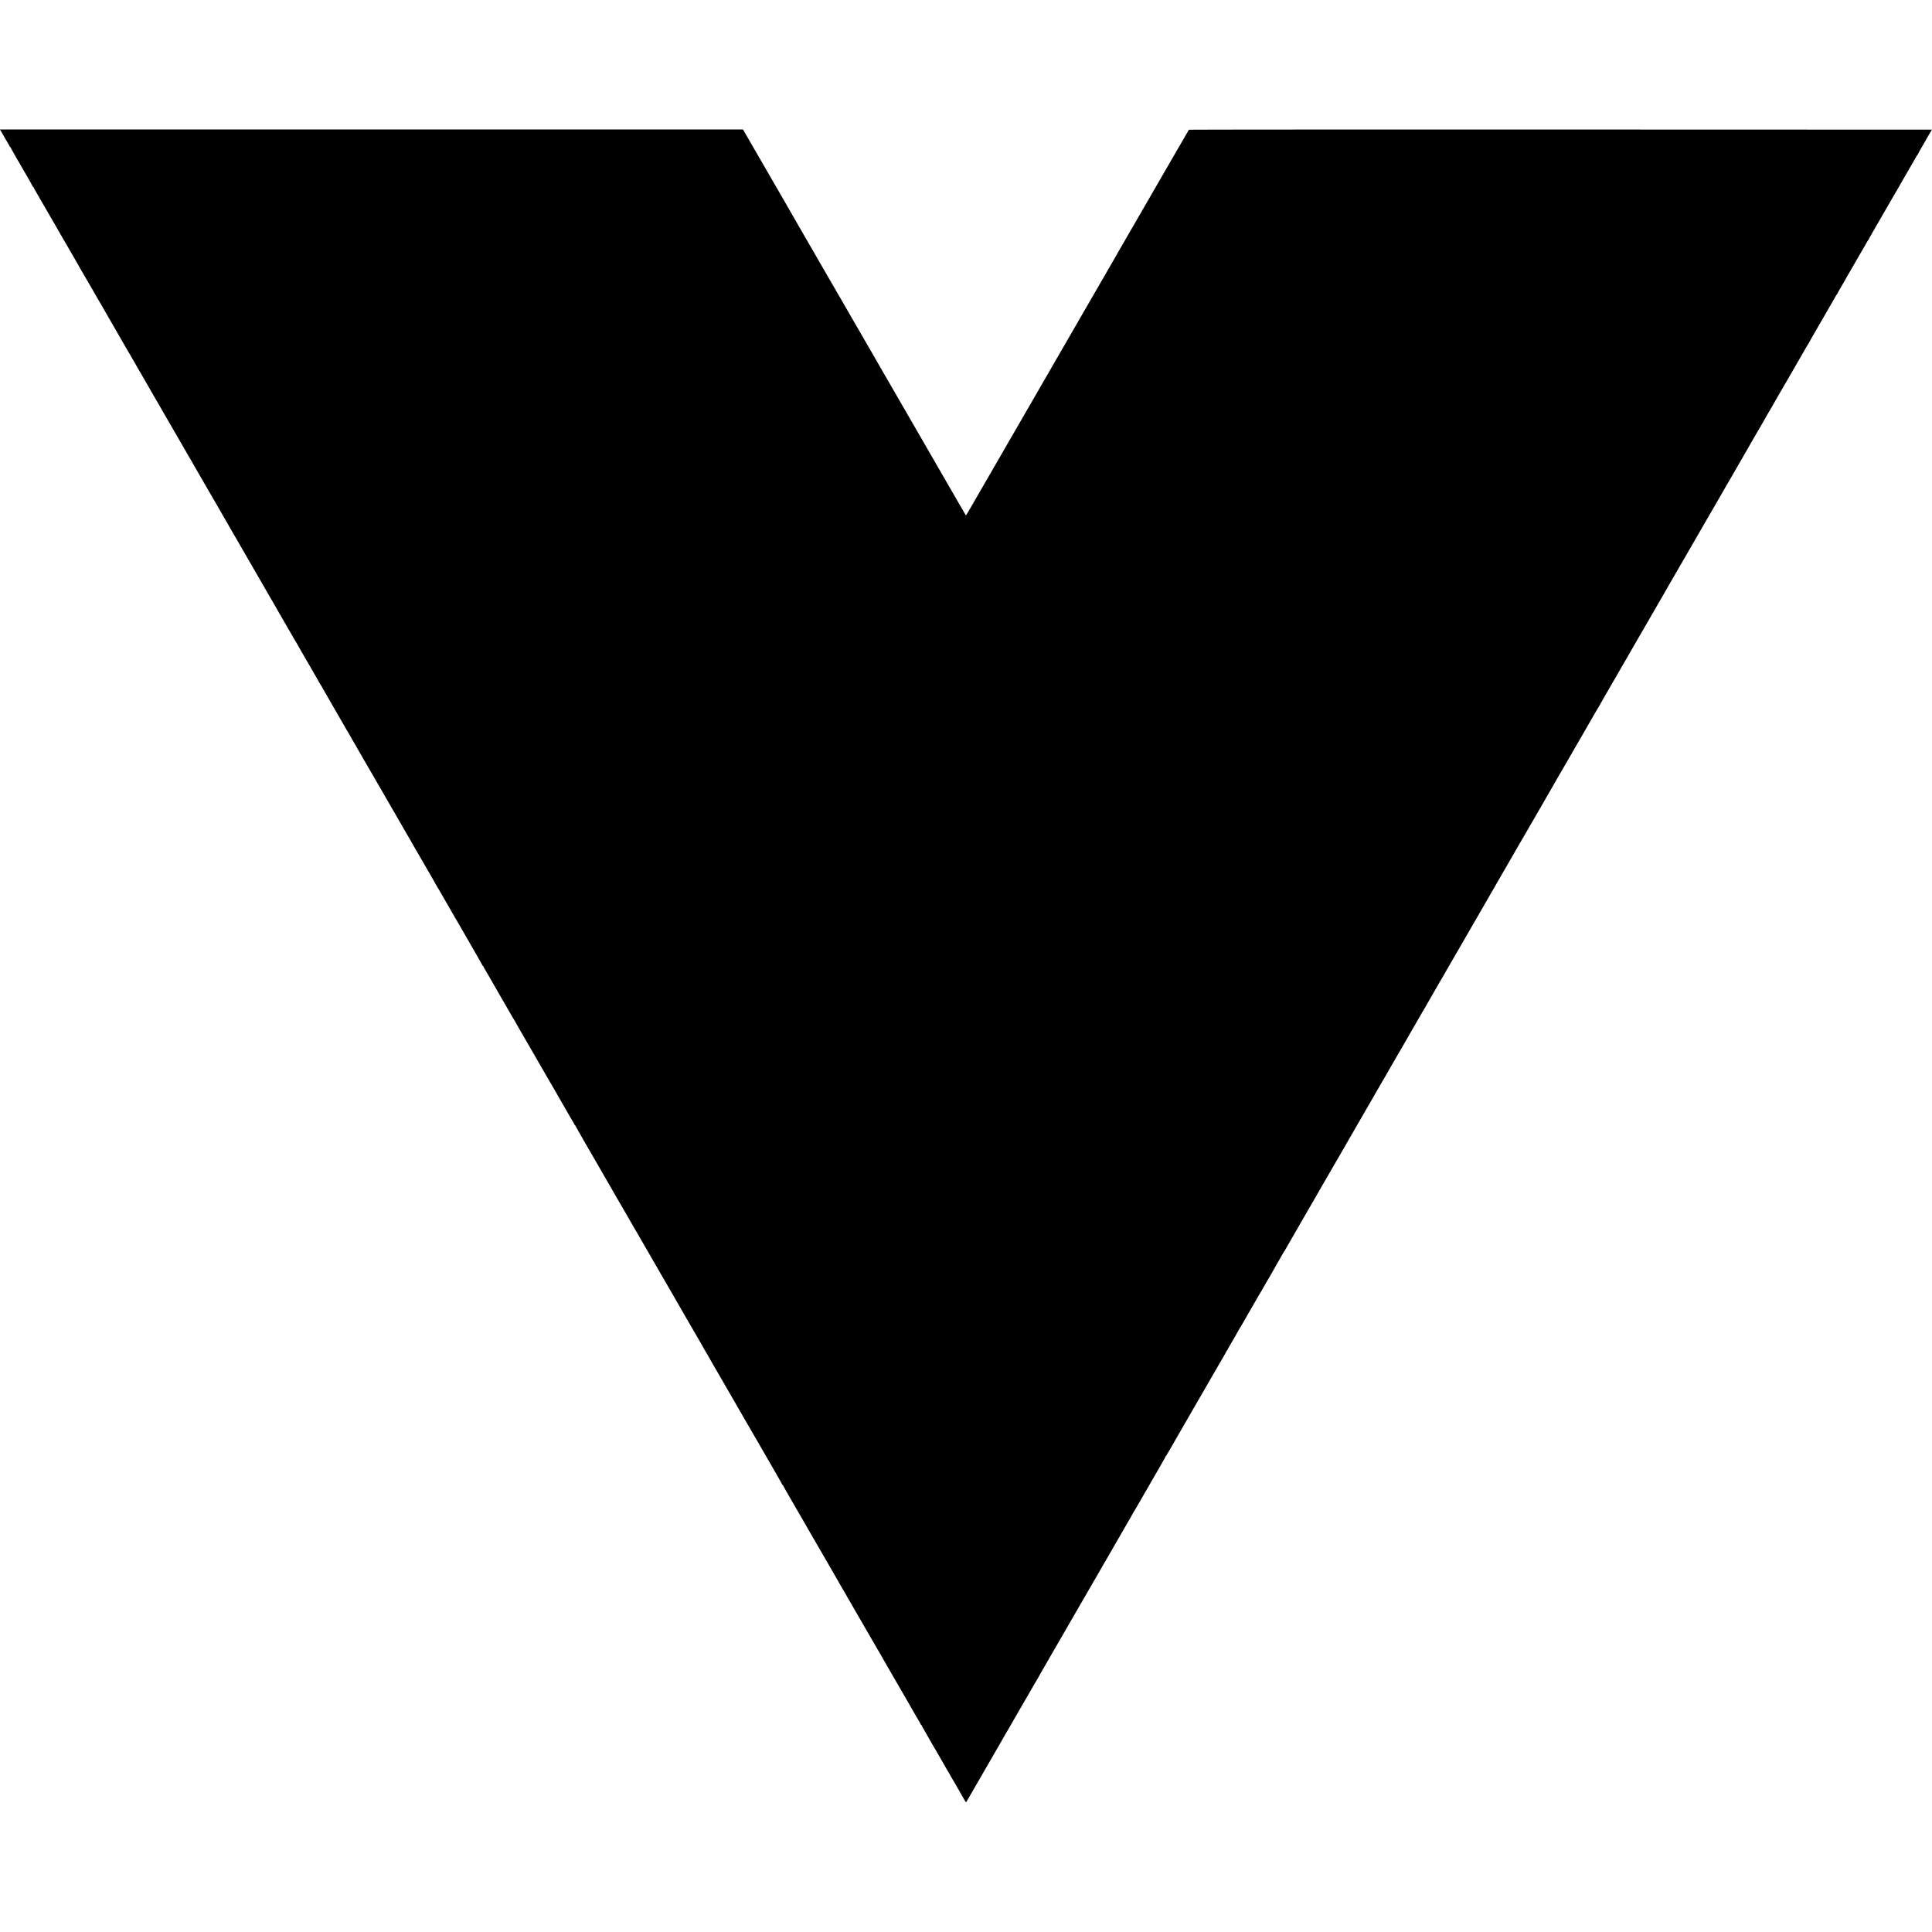
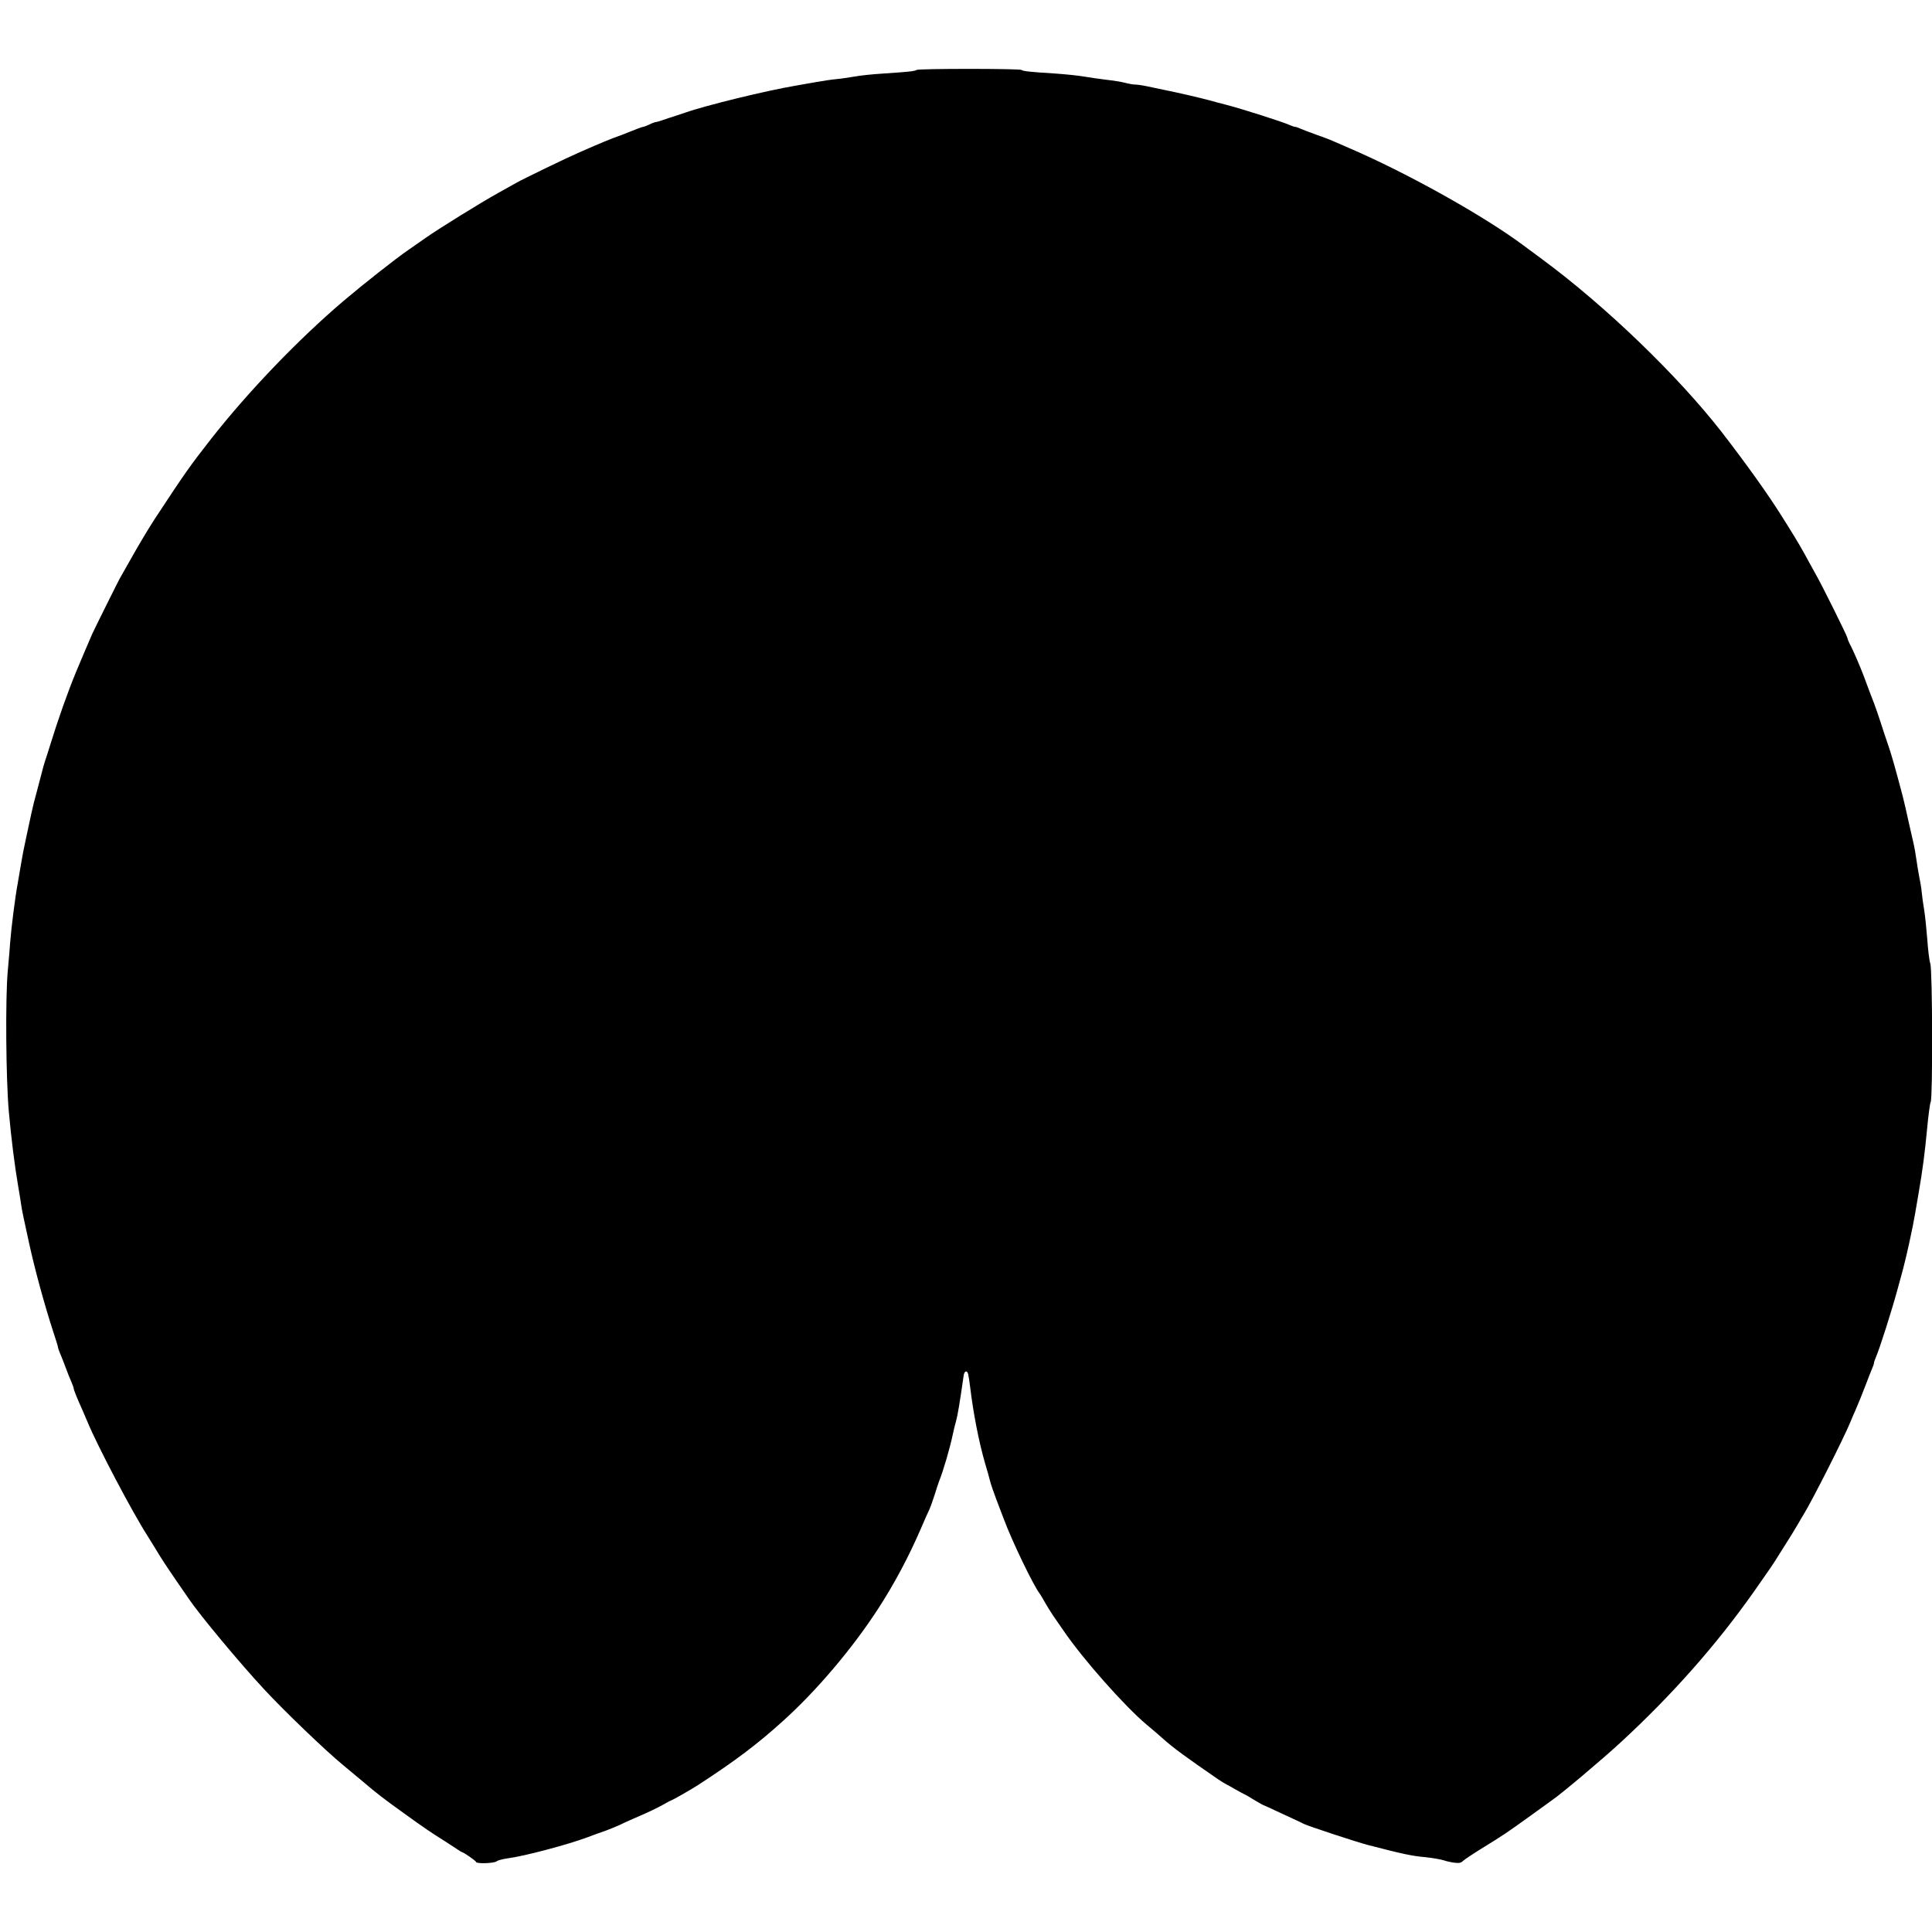
- <svg xmlns="http://www.w3.org/2000/svg" version="1.0" width="16pt" height="16pt" viewBox="0 0 16 16" preserveAspectRatio="xMidYMid meet">
-   <g transform="translate(0,16) scale(0.00032,-0.00032)" fill="#000000" stroke="none">
-     <path d="M18 46618 c45 -75 122 -207 122 -211 0 -2 25 -45 55 -95 30 -50 55 -96 55 -102 0 -5 5 -10 10 -10 6 0 10 -4 10 -9 0 -5 73 -135 161 -288 89 -153 173 -298 187 -323 14 -25 32 -57 41 -72 88 -149 187 -324 189 -335 2 -7 8 -13 13 -13 5 0 9 -4 9 -10 0 -5 46 -89 103 -187 175 -302 490 -846 507 -876 8 -16 20 -36 25 -45 28 -46 290 -498 339 -585 13 -23 74 -129 136 -236 61 -107 123 -215 137 -240 14 -25 29 -50 33 -56 5 -5 23 -37 40 -70 18 -33 38 -67 44 -75 11 -16 21 -33 63 -109 14 -25 29 -50 33 -56 4 -5 21 -35 38 -65 55 -100 261 -455 269 -465 4 -5 14 -21 20 -35 15 -29 41 -75 103 -180 24 -41 52 -88 60 -105 9 -16 57 -100 107 -185 112 -193 362 -626 380 -660 8 -14 23 -38 33 -55 11 -16 23 -37 27 -45 4 -8 26 -46 48 -85 23 -38 53 -90 67 -115 46 -81 64 -113 178 -310 62 -107 121 -210 132 -227 37 -67 56 -99 85 -148 16 -27 32 -57 36 -65 4 -8 15 -27 25 -42 9 -15 53 -89 96 -165 44 -76 177 -307 296 -513 120 -206 268 -463 330 -570 131 -227 117 -203 200 -348 36 -62 73 -125 82 -140 10 -15 21 -34 25 -42 4 -8 20 -37 36 -65 17 -27 38 -65 48 -82 49 -85 64 -111 87 -153 13 -25 28 -49 32 -55 4 -5 78 -134 165 -285 87 -151 166 -288 176 -305 10 -16 26 -43 35 -59 9 -17 125 -217 257 -445 132 -229 253 -441 270 -471 17 -30 45 -79 64 -108 18 -29 33 -54 33 -57 0 -2 20 -37 44 -77 24 -40 123 -212 221 -383 97 -170 190 -330 205 -355 16 -25 39 -65 53 -90 13 -25 81 -144 152 -265 70 -121 137 -238 150 -260 12 -22 37 -65 55 -95 18 -30 43 -73 55 -95 12 -22 48 -85 80 -140 77 -132 163 -280 190 -330 13 -22 71 -123 130 -225 59 -102 116 -199 126 -217 10 -17 29 -50 43 -72 15 -22 26 -43 26 -45 0 -2 27 -50 60 -106 33 -56 60 -103 60 -105 0 -2 55 -98 90 -155 8 -14 182 -316 239 -414 13 -22 45 -79 72 -124 27 -46 49 -86 49 -89 0 -2 14 -24 30 -48 16 -24 30 -46 30 -49 0 -5 74 -135 100 -176 5 -8 24 -42 43 -75 50 -88 58 -101 262 -455 104 -179 199 -345 213 -370 14 -25 28 -49 32 -55 4 -5 17 -26 28 -45 10 -19 62 -109 114 -200 114 -197 133 -230 170 -295 16 -27 33 -57 38 -65 17 -28 96 -165 103 -180 4 -8 16 -28 26 -45 10 -16 77 -131 148 -255 72 -124 181 -313 243 -420 62 -107 121 -209 131 -227 35 -62 323 -560 392 -678 38 -66 83 -145 100 -175 16 -30 33 -59 37 -65 4 -5 17 -27 29 -47 34 -61 56 -100 90 -156 17 -29 31 -55 31 -57 0 -2 17 -32 39 -67 21 -35 134 -229 251 -433 117 -203 235 -407 261 -451 27 -45 49 -85 49 -88 0 -4 8 -19 19 -34 15 -21 200 -341 309 -533 10 -19 33 -58 51 -87 17 -29 31 -54 31 -56 0 -2 25 -44 55 -94 30 -50 55 -95 55 -98 0 -4 6 -15 14 -23 7 -9 27 -41 43 -71 17 -30 170 -297 342 -594 171 -296 311 -542 311 -547 0 -5 5 -9 10 -9 6 0 10 -4 10 -10 0 -5 22 -47 49 -92 27 -46 58 -99 68 -118 24 -43 81 -140 93 -160 5 -8 66 -114 135 -235 69 -121 130 -227 135 -235 12 -21 259 -447 283 -490 10 -19 28 -47 38 -62 11 -14 19 -29 19 -32 0 -3 37 -69 83 -148 99 -170 305 -526 337 -583 13 -22 31 -53 41 -70 11 -16 22 -37 26 -45 7 -14 82 -146 103 -180 14 -24 181 -311 205 -355 13 -22 46 -80 75 -130 29 -49 64 -110 78 -135 14 -25 51 -88 82 -140 31 -52 59 -102 63 -110 4 -8 18 -33 31 -55 205 -353 284 -489 309 -535 17 -30 45 -78 62 -106 18 -28 36 -60 39 -72 4 -12 12 -22 17 -22 5 0 9 -4 9 -10 0 -5 109 -197 241 -427 133 -230 250 -431 259 -448 51 -90 222 -385 280 -485 37 -63 78 -135 92 -160 14 -25 67 -117 118 -205 51 -88 101 -175 111 -193 34 -58 55 -95 149 -257 51 -88 101 -173 110 -190 9 -16 76 -131 147 -255 72 -124 140 -241 151 -260 61 -108 281 -489 355 -615 38 -66 77 -133 87 -150 35 -63 91 -161 100 -175 14 -23 99 -169 128 -220 54 -97 135 -235 142 -245 4 -5 20 -32 35 -60 26 -48 238 -416 276 -480 10 -16 26 -46 37 -65 30 -53 382 -661 403 -695 10 -16 22 -37 26 -45 4 -8 26 -48 50 -88 24 -41 43 -75 43 -77 0 -2 22 -40 50 -85 27 -45 50 -84 50 -86 0 -3 38 -69 83 -147 84 -142 302 -520 340 -587 10 -19 34 -60 52 -90 18 -30 44 -75 57 -100 14 -25 45 -79 70 -120 25 -41 56 -96 70 -121 14 -25 77 -133 138 -240 62 -107 122 -210 132 -229 25 -43 310 -535 337 -581 11 -19 26 -45 34 -59 17 -32 238 -414 266 -460 11 -19 24 -41 28 -49 3 -7 75 -133 160 -278 84 -146 153 -269 153 -274 0 -5 5 -9 10 -9 6 0 10 -4 10 -10 0 -5 82 -150 181 -322 182 -314 201 -346 240 -415 12 -21 80 -139 152 -263 71 -124 141 -245 155 -270 14 -25 28 -49 32 -55 6 -8 145 -248 220 -380 37 -66 209 -362 229 -395 11 -19 24 -42 28 -49 4 -8 67 -118 140 -243 73 -125 133 -230 133 -233 0 -2 15 -28 33 -57 19 -29 47 -78 64 -108 17 -30 53 -93 79 -139 53 -90 82 -141 157 -272 82 -142 115 -199 381 -659 142 -245 268 -463 281 -485 12 -22 71 -125 132 -230 60 -104 172 -298 248 -430 76 -132 146 -253 156 -270 11 -16 22 -36 26 -44 3 -8 30 -54 60 -103 29 -49 53 -91 53 -93 0 -3 18 -34 40 -70 22 -36 40 -67 40 -69 0 -2 37 -66 81 -142 45 -77 98 -168 119 -204 20 -36 47 -81 58 -100 12 -19 27 -47 33 -62 6 -16 15 -28 20 -28 5 0 9 -4 9 -9 0 -6 63 -118 140 -251 77 -133 140 -243 140 -245 0 -2 18 -33 41 -70 22 -37 49 -83 60 -101 10 -19 29 -51 40 -71 25 -45 109 -189 126 -218 7 -11 17 -29 22 -40 6 -11 22 -38 35 -60 14 -22 37 -62 52 -90 14 -27 35 -62 45 -77 11 -14 19 -29 19 -32 0 -3 18 -35 40 -71 22 -36 40 -67 40 -69 0 -2 19 -35 42 -72 23 -38 55 -94 72 -124 26 -47 139 -244 171 -298 6 -9 21 -36 34 -60 28 -48 37 -51 51 -19 6 12 19 36 29 52 10 17 27 46 38 65 11 19 104 181 208 360 103 179 199 345 213 370 14 25 42 74 64 109 21 34 38 65 38 67 0 2 18 33 40 69 22 36 40 67 40 69 0 3 177 310 199 346 16 26 136 234 140 244 2 5 25 44 52 88 27 44 49 81 49 84 0 2 18 34 40 70 22 36 40 67 40 69 0 2 20 36 43 77 35 58 169 289 297 513 9 17 50 86 90 155 40 69 86 150 103 180 16 30 35 62 41 70 6 8 16 24 22 35 35 64 72 129 167 293 59 100 116 199 127 220 11 20 30 53 41 72 43 72 1070 1850 1121 1940 14 25 65 113 113 195 48 83 96 166 107 185 10 19 28 50 38 68 11 18 73 124 137 235 64 111 175 303 246 427 71 124 173 299 225 390 52 91 116 202 143 248 27 45 49 85 49 89 0 4 6 14 14 22 7 9 28 43 46 76 26 47 251 436 378 655 11 19 29 51 40 70 11 19 101 176 201 348 99 172 181 317 181 323 0 5 5 9 10 9 6 0 10 5 10 11 0 6 8 23 18 37 11 15 32 52 49 82 16 30 130 228 253 440 122 212 234 405 248 430 13 25 39 70 57 100 39 65 69 117 130 225 25 44 50 87 55 95 12 19 78 134 220 380 61 107 129 224 150 260 161 277 222 382 246 425 15 28 47 83 71 123 24 41 43 78 43 83 0 5 4 9 8 9 4 0 13 12 19 28 7 15 23 45 36 67 66 110 277 478 277 483 0 3 6 13 14 21 7 9 27 41 43 71 17 30 45 80 63 110 34 57 375 649 394 685 6 11 16 27 22 35 6 8 26 42 44 75 18 33 41 74 51 90 10 17 24 41 32 55 54 97 72 128 88 152 11 14 19 28 19 30 0 3 79 141 175 308 96 167 175 305 175 308 0 3 6 13 14 21 7 9 26 39 41 66 33 60 276 483 338 587 24 40 46 80 50 88 4 8 13 24 20 35 14 23 95 163 125 215 11 19 52 91 92 160 40 69 80 139 90 155 9 17 103 179 207 360 105 182 200 346 211 365 103 181 463 802 489 845 7 11 15 27 19 35 4 8 29 51 55 95 64 110 828 1433 848 1470 9 17 24 41 33 55 9 14 29 48 45 77 15 28 52 93 82 145 30 51 62 107 71 123 17 30 231 398 400 690 51 88 103 179 115 202 12 23 26 48 32 55 6 7 24 38 40 68 17 30 61 107 98 170 37 63 84 144 103 180 19 36 41 72 48 81 8 8 14 18 14 21 0 4 27 51 59 106 32 55 72 124 89 154 16 29 71 125 122 213 51 88 104 180 118 205 13 25 28 50 32 55 4 6 17 26 28 45 11 19 45 80 77 135 31 55 66 116 77 135 11 19 88 152 171 295 401 694 620 1072 650 1125 11 19 87 152 170 295 83 143 158 273 166 288 9 16 21 36 26 45 6 9 31 52 55 96 25 43 54 94 66 115 11 20 95 164 186 321 91 157 173 299 182 315 9 17 26 46 37 65 12 19 66 114 121 210 56 96 108 186 117 200 8 14 24 40 34 59 24 45 383 664 412 713 5 9 17 29 26 45 15 28 120 210 241 419 36 61 68 117 72 125 4 8 12 23 19 34 35 57 245 420 262 453 11 20 35 61 53 90 17 29 32 54 32 56 0 3 28 51 62 108 33 57 70 119 80 138 10 19 23 42 28 50 5 8 32 53 59 100 27 47 149 258 271 470 122 212 234 405 248 430 30 53 62 108 80 135 6 11 15 27 19 35 4 8 85 150 181 315 96 165 187 323 202 350 31 56 116 202 130 225 5 8 25 42 43 75 19 33 92 159 162 280 149 257 157 271 202 350 19 33 38 67 43 75 9 14 228 392 275 475 12 22 55 96 95 165 40 69 80 139 90 155 24 42 202 350 221 383 9 15 27 47 41 72 14 25 75 131 136 236 61 106 121 210 134 232 99 172 271 470 279 482 5 8 23 40 40 70 18 30 81 141 142 245 60 105 121 210 135 235 14 25 71 124 127 220 56 96 143 247 194 335 51 88 96 167 102 175 14 24 180 311 204 355 23 43 340 590 356 615 5 8 50 87 101 175 171 301 517 898 582 1008 25 43 46 81 46 83 0 2 12 23 27 47 14 23 40 67 56 97 16 30 35 62 42 70 7 8 15 22 18 30 4 8 20 38 37 65 16 28 33 57 37 65 6 12 111 196 143 250 5 8 55 95 112 193 57 98 113 195 126 215 12 20 27 46 32 57 6 11 14 27 20 35 5 8 76 130 156 270 80 140 165 287 187 325 23 39 52 90 66 115 13 25 30 52 37 61 8 8 14 18 14 21 0 4 41 77 92 165 50 87 175 302 276 478 101 176 208 360 236 408 28 49 67 117 86 152 19 35 41 70 48 77 6 6 12 15 12 19 0 7 124 224 167 291 12 21 23 40 23 42 0 2 21 40 46 83 26 43 55 92 64 109 54 95 327 568 354 614 19 30 45 75 59 100 71 128 82 145 89 148 4 2 8 8 8 13 0 5 42 82 94 172 311 538 496 858 518 897 14 25 40 70 58 100 18 30 42 71 53 90 10 19 79 139 152 265 73 127 142 246 153 265 10 19 43 76 72 125 29 50 63 108 75 130 65 116 80 140 87 143 4 2 8 8 8 12 0 8 114 212 140 250 6 8 14 24 20 35 5 11 54 97 108 190 l100 170 -9611 3 c-5286 1 -9614 -1 -9618 -5 -5 -6 -419 -719 -619 -1068 -89 -155 -267 -463 -323 -560 -38 -66 -81 -140 -95 -165 -31 -56 -263 -457 -526 -910 -110 -190 -224 -388 -254 -440 -29 -52 -61 -109 -71 -125 -23 -39 -243 -420 -268 -465 -11 -19 -204 -352 -428 -740 -224 -388 -477 -826 -563 -975 -85 -148 -185 -322 -222 -385 -37 -63 -120 -207 -185 -320 -65 -113 -177 -306 -248 -430 -72 -124 -172 -297 -222 -385 -51 -88 -142 -245 -202 -350 -131 -226 -247 -427 -408 -705 -65 -113 -249 -432 -410 -710 -160 -278 -388 -673 -506 -877 -118 -205 -216 -373 -219 -373 -3 0 -52 82 -109 183 -58 100 -144 250 -192 332 -95 164 -402 696 -647 1120 -85 149 -228 396 -317 550 -212 365 -982 1700 -1008 1745 -10 19 -43 76 -72 125 -29 50 -64 110 -77 135 -14 25 -63 110 -110 190 -47 80 -96 165 -110 190 -14 25 -99 171 -188 325 -89 154 -174 300 -188 325 -13 25 -64 113 -112 195 -48 83 -140 242 -205 355 -65 113 -183 317 -263 454 -79 137 -152 264 -163 282 -50 89 -335 583 -354 614 -12 19 -34 58 -50 85 -15 28 -129 226 -253 440 -124 215 -235 408 -247 430 -12 22 -69 121 -127 220 -58 99 -226 389 -373 645 -148 256 -324 561 -392 678 -67 117 -134 232 -147 255 -13 23 -33 59 -46 80 l-22 37 -9615 0 -9615 0 20 -32z" />
+ <svg xmlns="http://www.w3.org/2000/svg" version="1.0" width="1599pt" height="1599pt" viewBox="0 0 1599 1599" preserveAspectRatio="xMidYMid meet">
+   <g transform="translate(0,1599) scale(0.1,-0.1)" fill="#000000" stroke="none">
+     <path d="M7585 15411 c-11 -10 -65 -16 -280 -30 -82 -5 -188 -16 -235 -25 -47 -8 -114 -18 -150 -21 -36 -3 -112 -15 -170 -25 -58 -10 -132 -23 -165 -29 -243 -41 -746 -164 -910 -222 -16 -6 -57 -19 -90 -30 -33 -10 -78 -25 -100 -33 -22 -8 -47 -15 -55 -16 -8 0 -33 -9 -55 -20 -22 -11 -45 -19 -51 -20 -6 0 -31 -8 -55 -18 -24 -10 -78 -31 -119 -47 -110 -40 -161 -61 -355 -146 -108 -47 -462 -218 -525 -254 -14 -8 -79 -44 -145 -81 -146 -81 -490 -294 -601 -372 -45 -31 -110 -77 -145 -101 -107 -74 -365 -277 -534 -420 -376 -320 -788 -749 -1096 -1141 -179 -229 -215 -280 -465 -660 -50 -76 -137 -221 -209 -350 -42 -74 -80 -142 -85 -150 -10 -17 -204 -407 -226 -455 -14 -31 -101 -235 -134 -315 -72 -175 -146 -384 -216 -610 -14 -47 -33 -104 -41 -128 -8 -24 -21 -69 -28 -100 -8 -31 -26 -100 -40 -152 -15 -52 -35 -133 -45 -180 -10 -47 -30 -139 -44 -205 -15 -66 -33 -160 -41 -210 -8 -49 -21 -126 -29 -170 -20 -105 -53 -368 -61 -475 -3 -47 -13 -159 -21 -250 -20 -219 -15 -891 9 -1160 19 -215 50 -459 77 -615 10 -60 22 -130 25 -155 6 -44 23 -124 66 -320 49 -223 127 -509 200 -733 22 -65 39 -122 39 -128 0 -5 8 -29 18 -52 10 -23 31 -76 46 -117 15 -41 36 -94 47 -118 10 -23 19 -47 19 -54 0 -10 33 -93 70 -173 10 -22 30 -69 45 -105 81 -196 369 -744 495 -940 16 -25 45 -72 65 -105 53 -88 81 -131 174 -267 47 -68 94 -137 106 -154 91 -134 422 -531 618 -742 161 -175 517 -517 657 -631 41 -34 111 -92 155 -129 133 -113 171 -142 349 -270 172 -124 228 -162 334 -228 31 -20 76 -49 100 -65 23 -16 45 -29 47 -29 12 0 115 -72 115 -80 0 -17 151 -12 170 5 9 8 51 19 94 25 133 17 493 112 661 175 39 15 88 33 110 40 46 15 159 61 183 75 9 5 71 32 137 61 66 28 151 69 188 90 38 22 71 39 73 39 8 0 167 91 224 128 303 197 488 336 701 529 278 251 569 594 784 924 135 207 254 431 355 664 28 66 60 138 71 160 10 22 30 78 45 125 14 47 31 96 36 110 35 86 90 275 113 385 7 33 19 85 28 115 13 46 30 147 63 378 6 37 29 43 37 9 3 -12 11 -62 17 -112 26 -216 73 -455 124 -630 15 -49 33 -113 40 -142 7 -28 30 -95 51 -150 21 -54 49 -127 62 -163 70 -188 246 -553 299 -621 6 -8 26 -41 44 -74 19 -33 48 -80 65 -105 17 -25 57 -83 90 -130 159 -233 504 -622 684 -773 47 -39 111 -94 141 -121 76 -69 197 -157 450 -331 25 -17 56 -36 70 -43 14 -7 48 -26 75 -42 28 -16 60 -33 72 -39 12 -5 52 -28 88 -51 37 -22 69 -40 71 -40 2 0 43 -18 91 -41 49 -23 117 -54 153 -71 36 -16 76 -35 90 -43 36 -18 430 -148 528 -174 298 -77 363 -91 481 -102 58 -6 126 -18 151 -26 25 -9 66 -17 91 -20 38 -4 51 -1 70 17 13 12 71 51 129 87 58 36 121 75 140 87 19 13 55 36 80 52 25 16 117 81 204 144 87 63 168 122 180 130 78 53 421 342 571 481 423 390 790 805 1099 1243 137 195 156 222 213 314 32 51 70 112 85 135 15 23 45 74 68 112 22 39 45 77 50 85 71 116 322 612 380 750 17 41 37 89 45 105 20 45 59 141 91 225 15 41 36 94 46 117 10 23 18 47 18 53 0 7 7 26 14 43 29 63 133 390 181 567 14 52 34 127 45 165 29 108 82 350 101 465 5 30 18 107 29 170 32 185 50 322 70 532 10 108 23 206 29 217 18 32 15 1095 -3 1146 -8 22 -19 112 -25 200 -7 88 -18 198 -26 245 -8 47 -17 112 -20 145 -3 33 -12 89 -20 125 -7 36 -18 101 -24 145 -6 44 -17 107 -25 140 -8 33 -26 114 -41 180 -14 66 -35 156 -46 200 -63 240 -98 363 -129 450 -10 28 -34 100 -53 160 -20 61 -45 135 -57 165 -24 60 -46 121 -83 220 -30 80 -91 223 -118 271 -10 20 -19 42 -19 49 0 13 -212 440 -261 525 -15 28 -42 75 -58 105 -49 92 -96 173 -175 299 -16 25 -39 62 -51 81 -111 178 -299 440 -497 696 -365 468 -964 1045 -1488 1431 -69 51 -136 101 -150 111 -328 245 -965 601 -1445 807 -60 26 -123 53 -140 61 -16 7 -75 30 -130 49 -55 20 -114 42 -132 50 -17 8 -36 15 -43 15 -7 0 -26 6 -43 14 -57 26 -388 132 -522 167 -44 11 -111 29 -150 40 -75 20 -259 63 -365 84 -36 7 -98 20 -138 29 -40 9 -88 16 -105 16 -18 0 -57 7 -87 15 -30 8 -100 19 -155 25 -55 7 -136 18 -181 26 -44 8 -150 19 -235 25 -223 14 -273 20 -284 30 -12 12 -858 12 -870 0z" />
  </g>
</svg>
